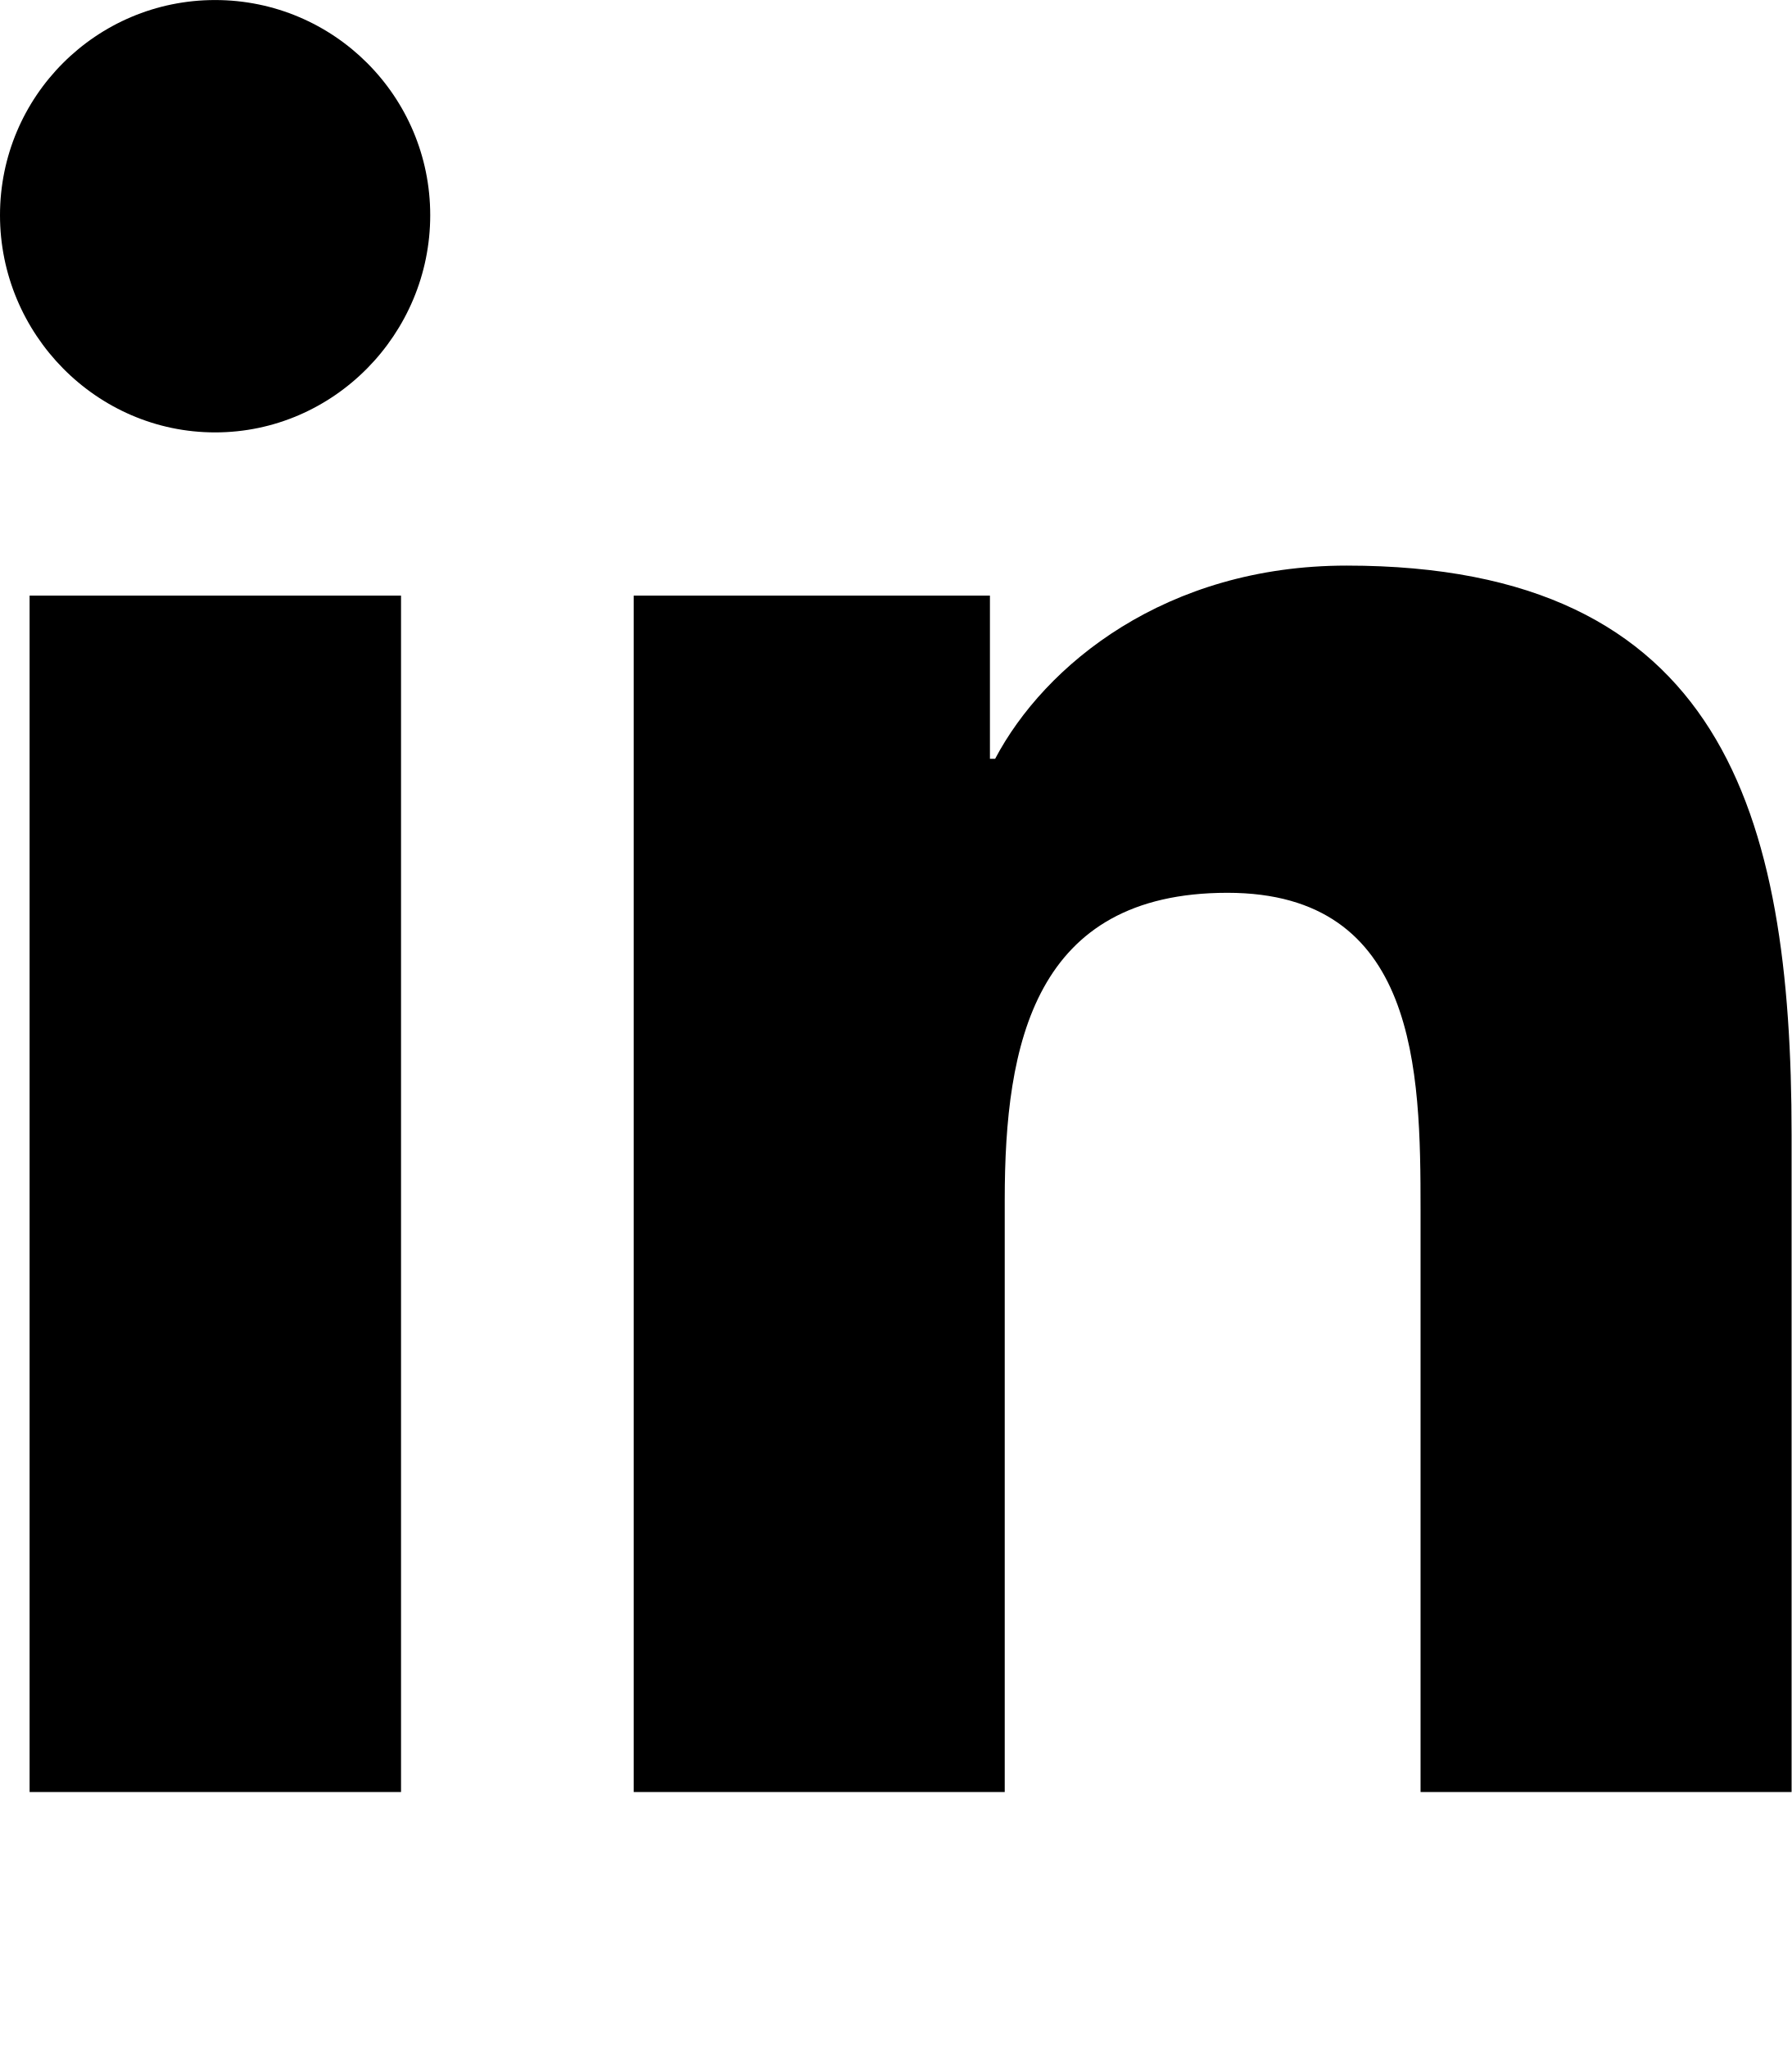
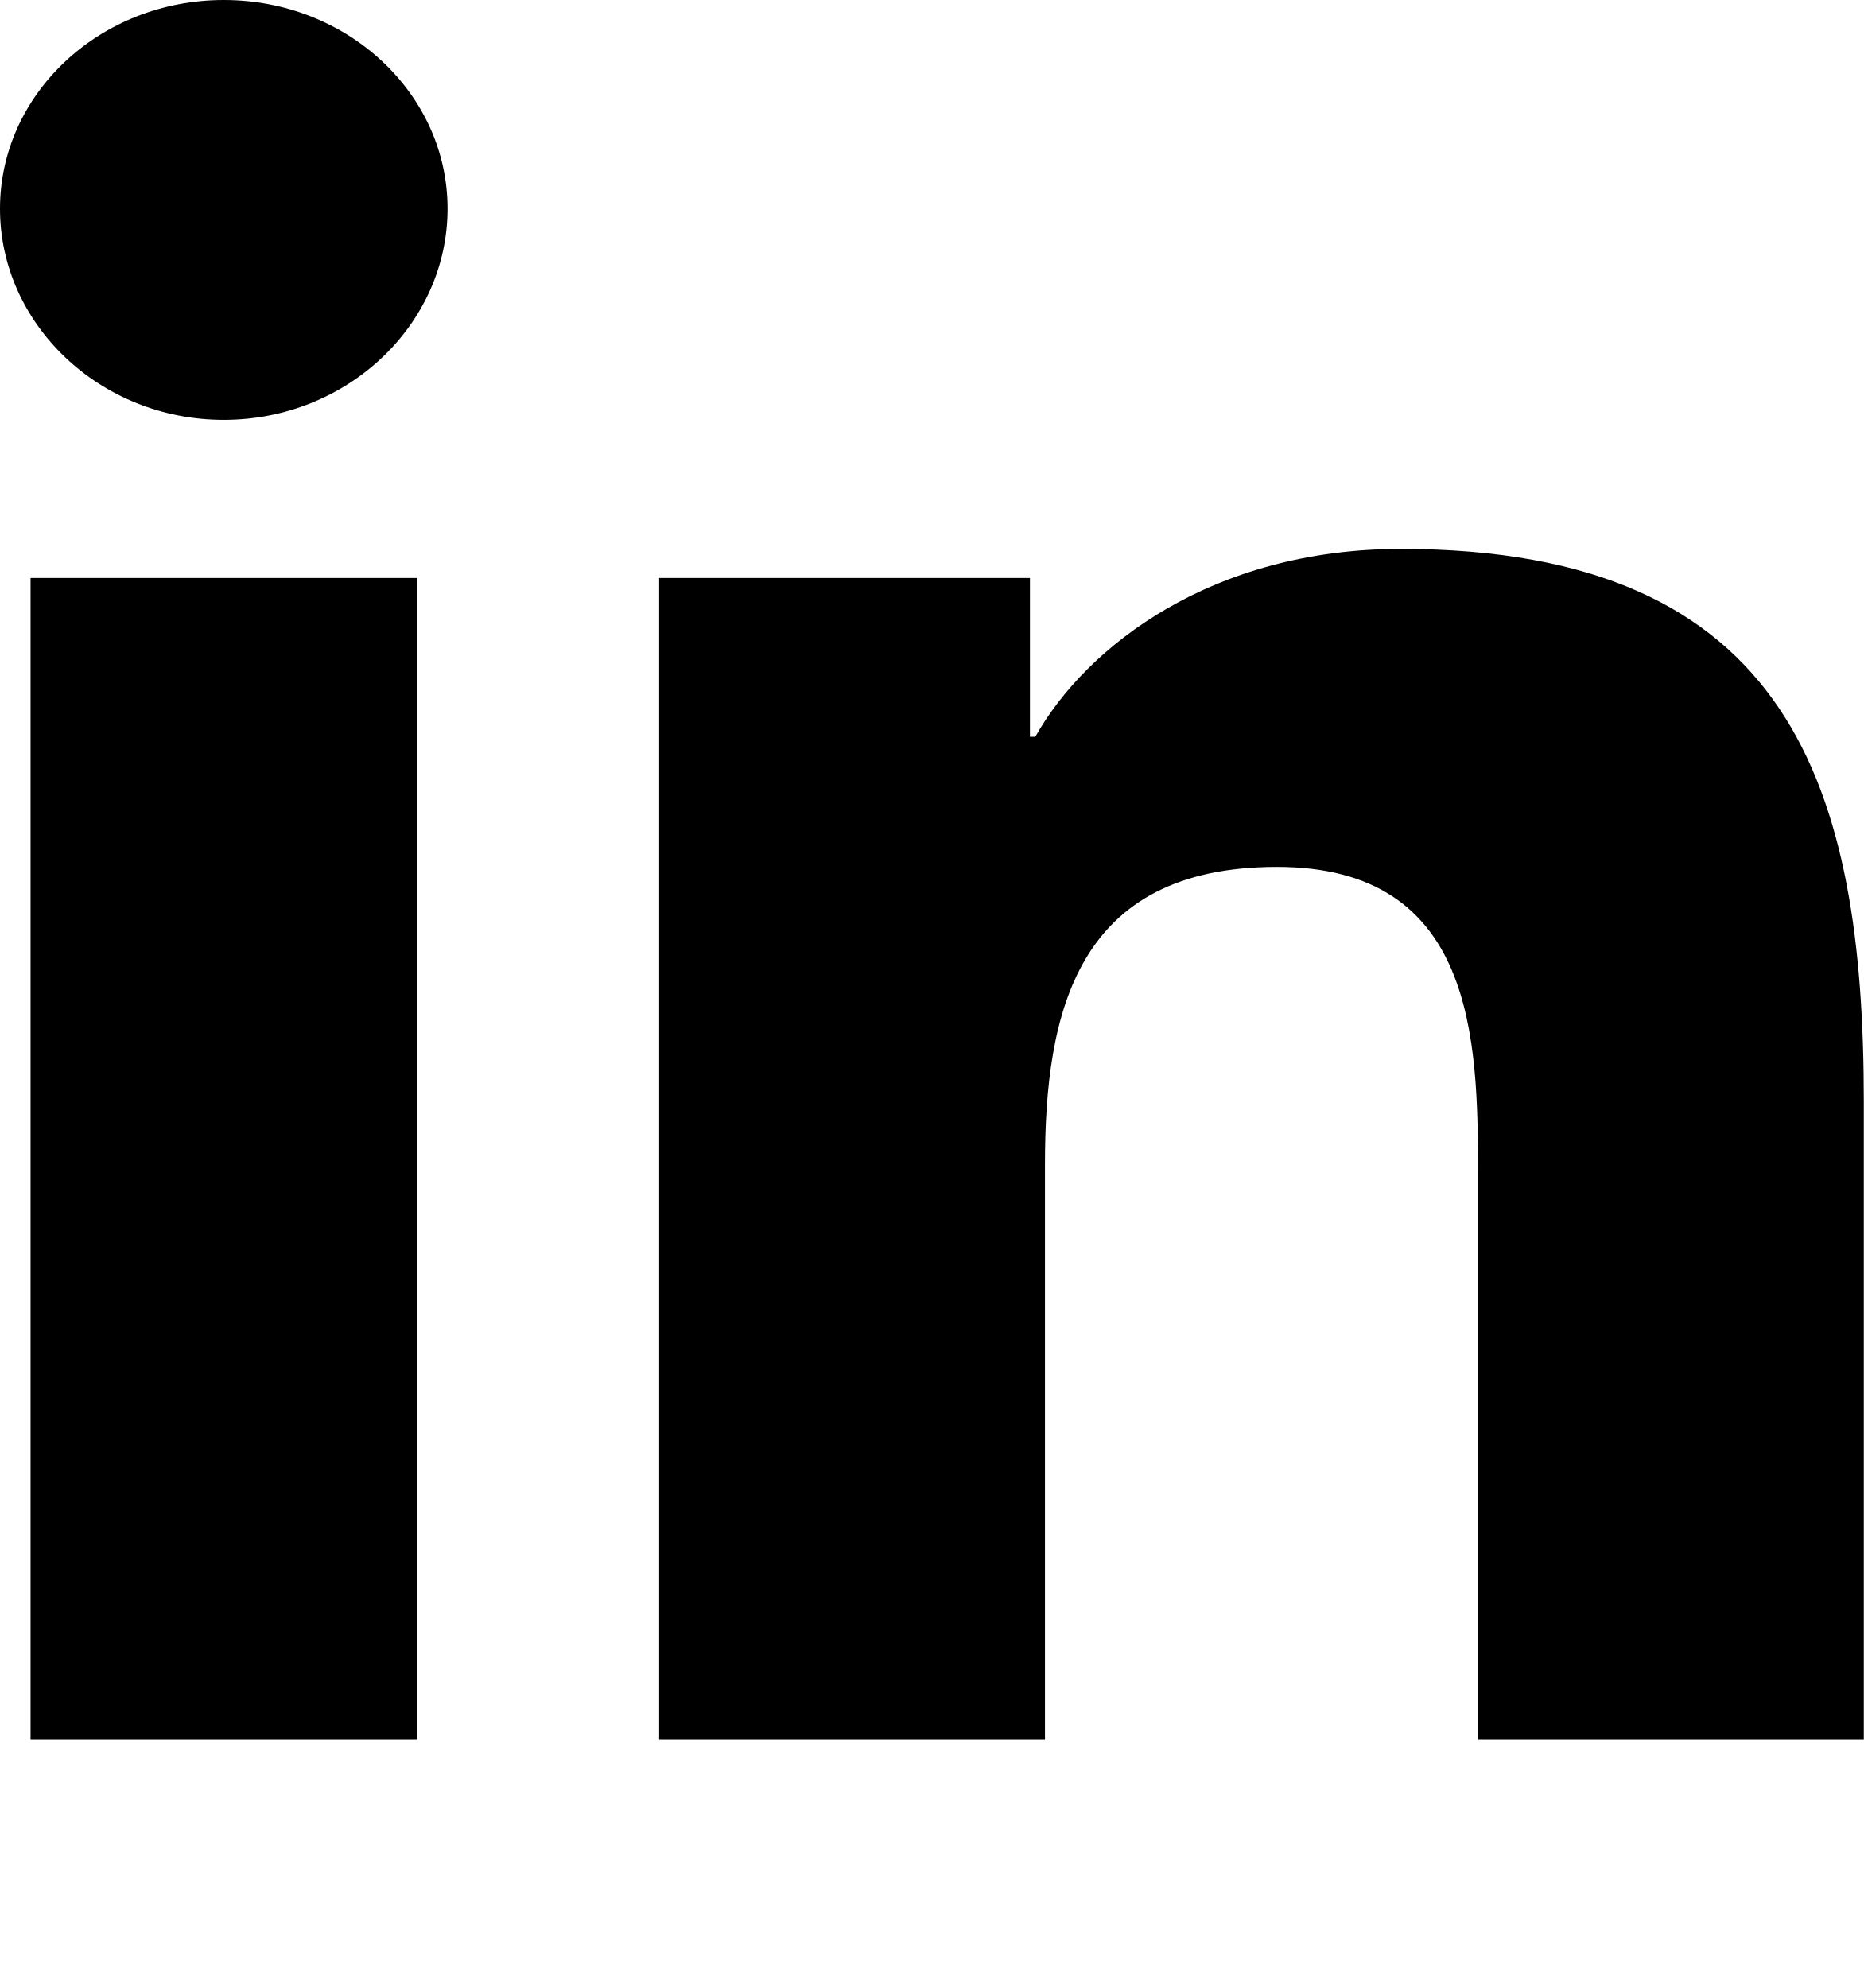
- <svg xmlns="http://www.w3.org/2000/svg" aria-hidden="true" focusable="false" data-prefix="fab" data-icon="linkedin-in" class="svg-inline--fa fa-linkedin-in fa-w-14" role="img" viewBox="0 0 448 512">
-   <path fill="currentColor" d="M100.28 448H7.4V148.9h92.88zM53.79 108.1C24.09 108.1 0 83.5 0 53.8a53.79 53.79 0 0 1 107.58 0c0 29.7-24.1 54.3-53.79 54.3zM447.9 448h-92.68V302.4c0-34.7-.7-79.2-48.29-79.2-48.29 0-55.69 37.7-55.69 76.7V448h-92.78V148.9h89.08v40.8h1.3c12.4-23.5 42.69-48.3 87.88-48.3 94 0 111.28 61.9 111.28 142.3V448z" />
+ <svg xmlns="http://www.w3.org/2000/svg" width="15pt" height="16pt" viewBox="0 0 15 16" version="1.1">
+   <g id="surface1">
+     <path style=" stroke:none;fill-rule:nonzero;fill:rgb(0%,0%,0%);fill-opacity:1;" d="M 3.359 14 L 0.246 14 L 0.246 4.652 L 3.359 4.652 Z M 1.801 3.379 C 0.805 3.379 0 2.609 0 1.68 C 0 0.754 0.805 0 1.801 0 C 2.797 0 3.602 0.754 3.602 1.68 C 3.602 2.609 2.797 3.379 1.801 3.379 Z M 14.996 14 L 11.895 14 L 11.895 9.449 C 11.895 8.367 11.871 6.977 10.277 6.977 C 8.66 6.977 8.41 8.152 8.41 9.371 L 8.41 14 L 5.305 14 L 5.305 4.652 L 8.289 4.652 L 8.289 5.93 L 8.332 5.93 C 8.746 5.195 9.762 4.418 11.273 4.418 C 14.422 4.418 15 6.352 15 8.867 L 15 14 Z M 14.996 14 " />
+   </g>
</svg>
